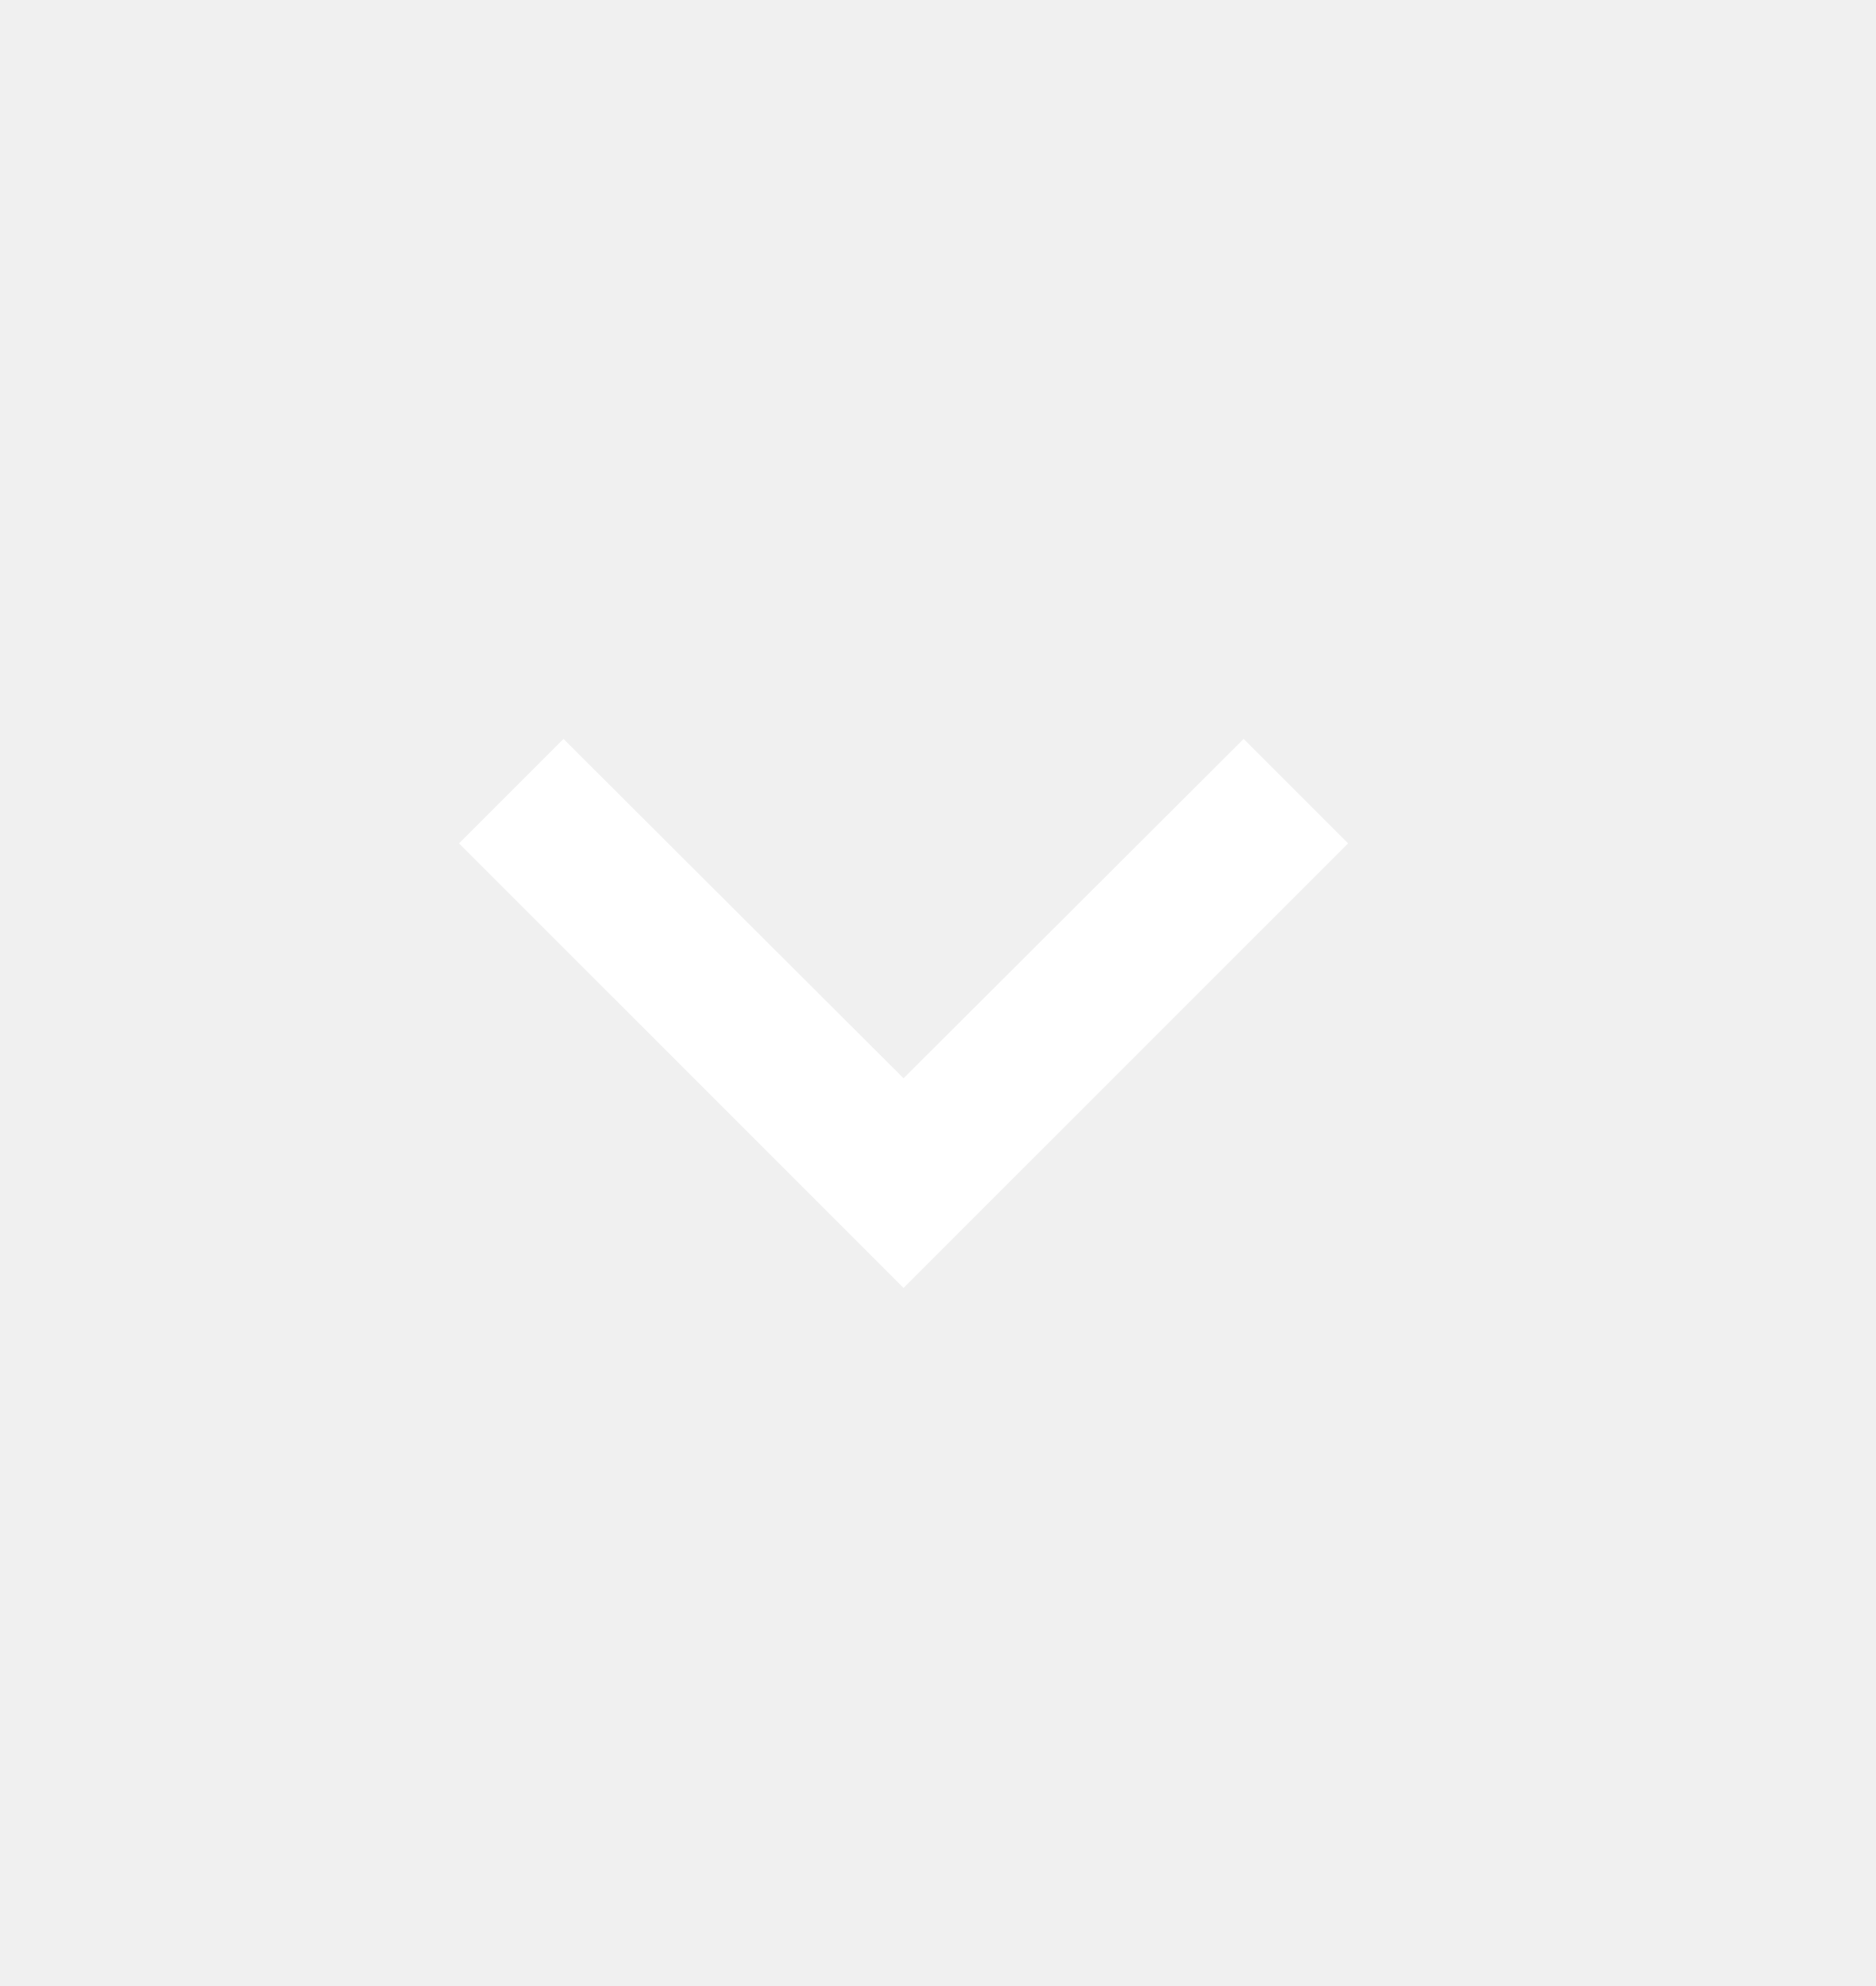
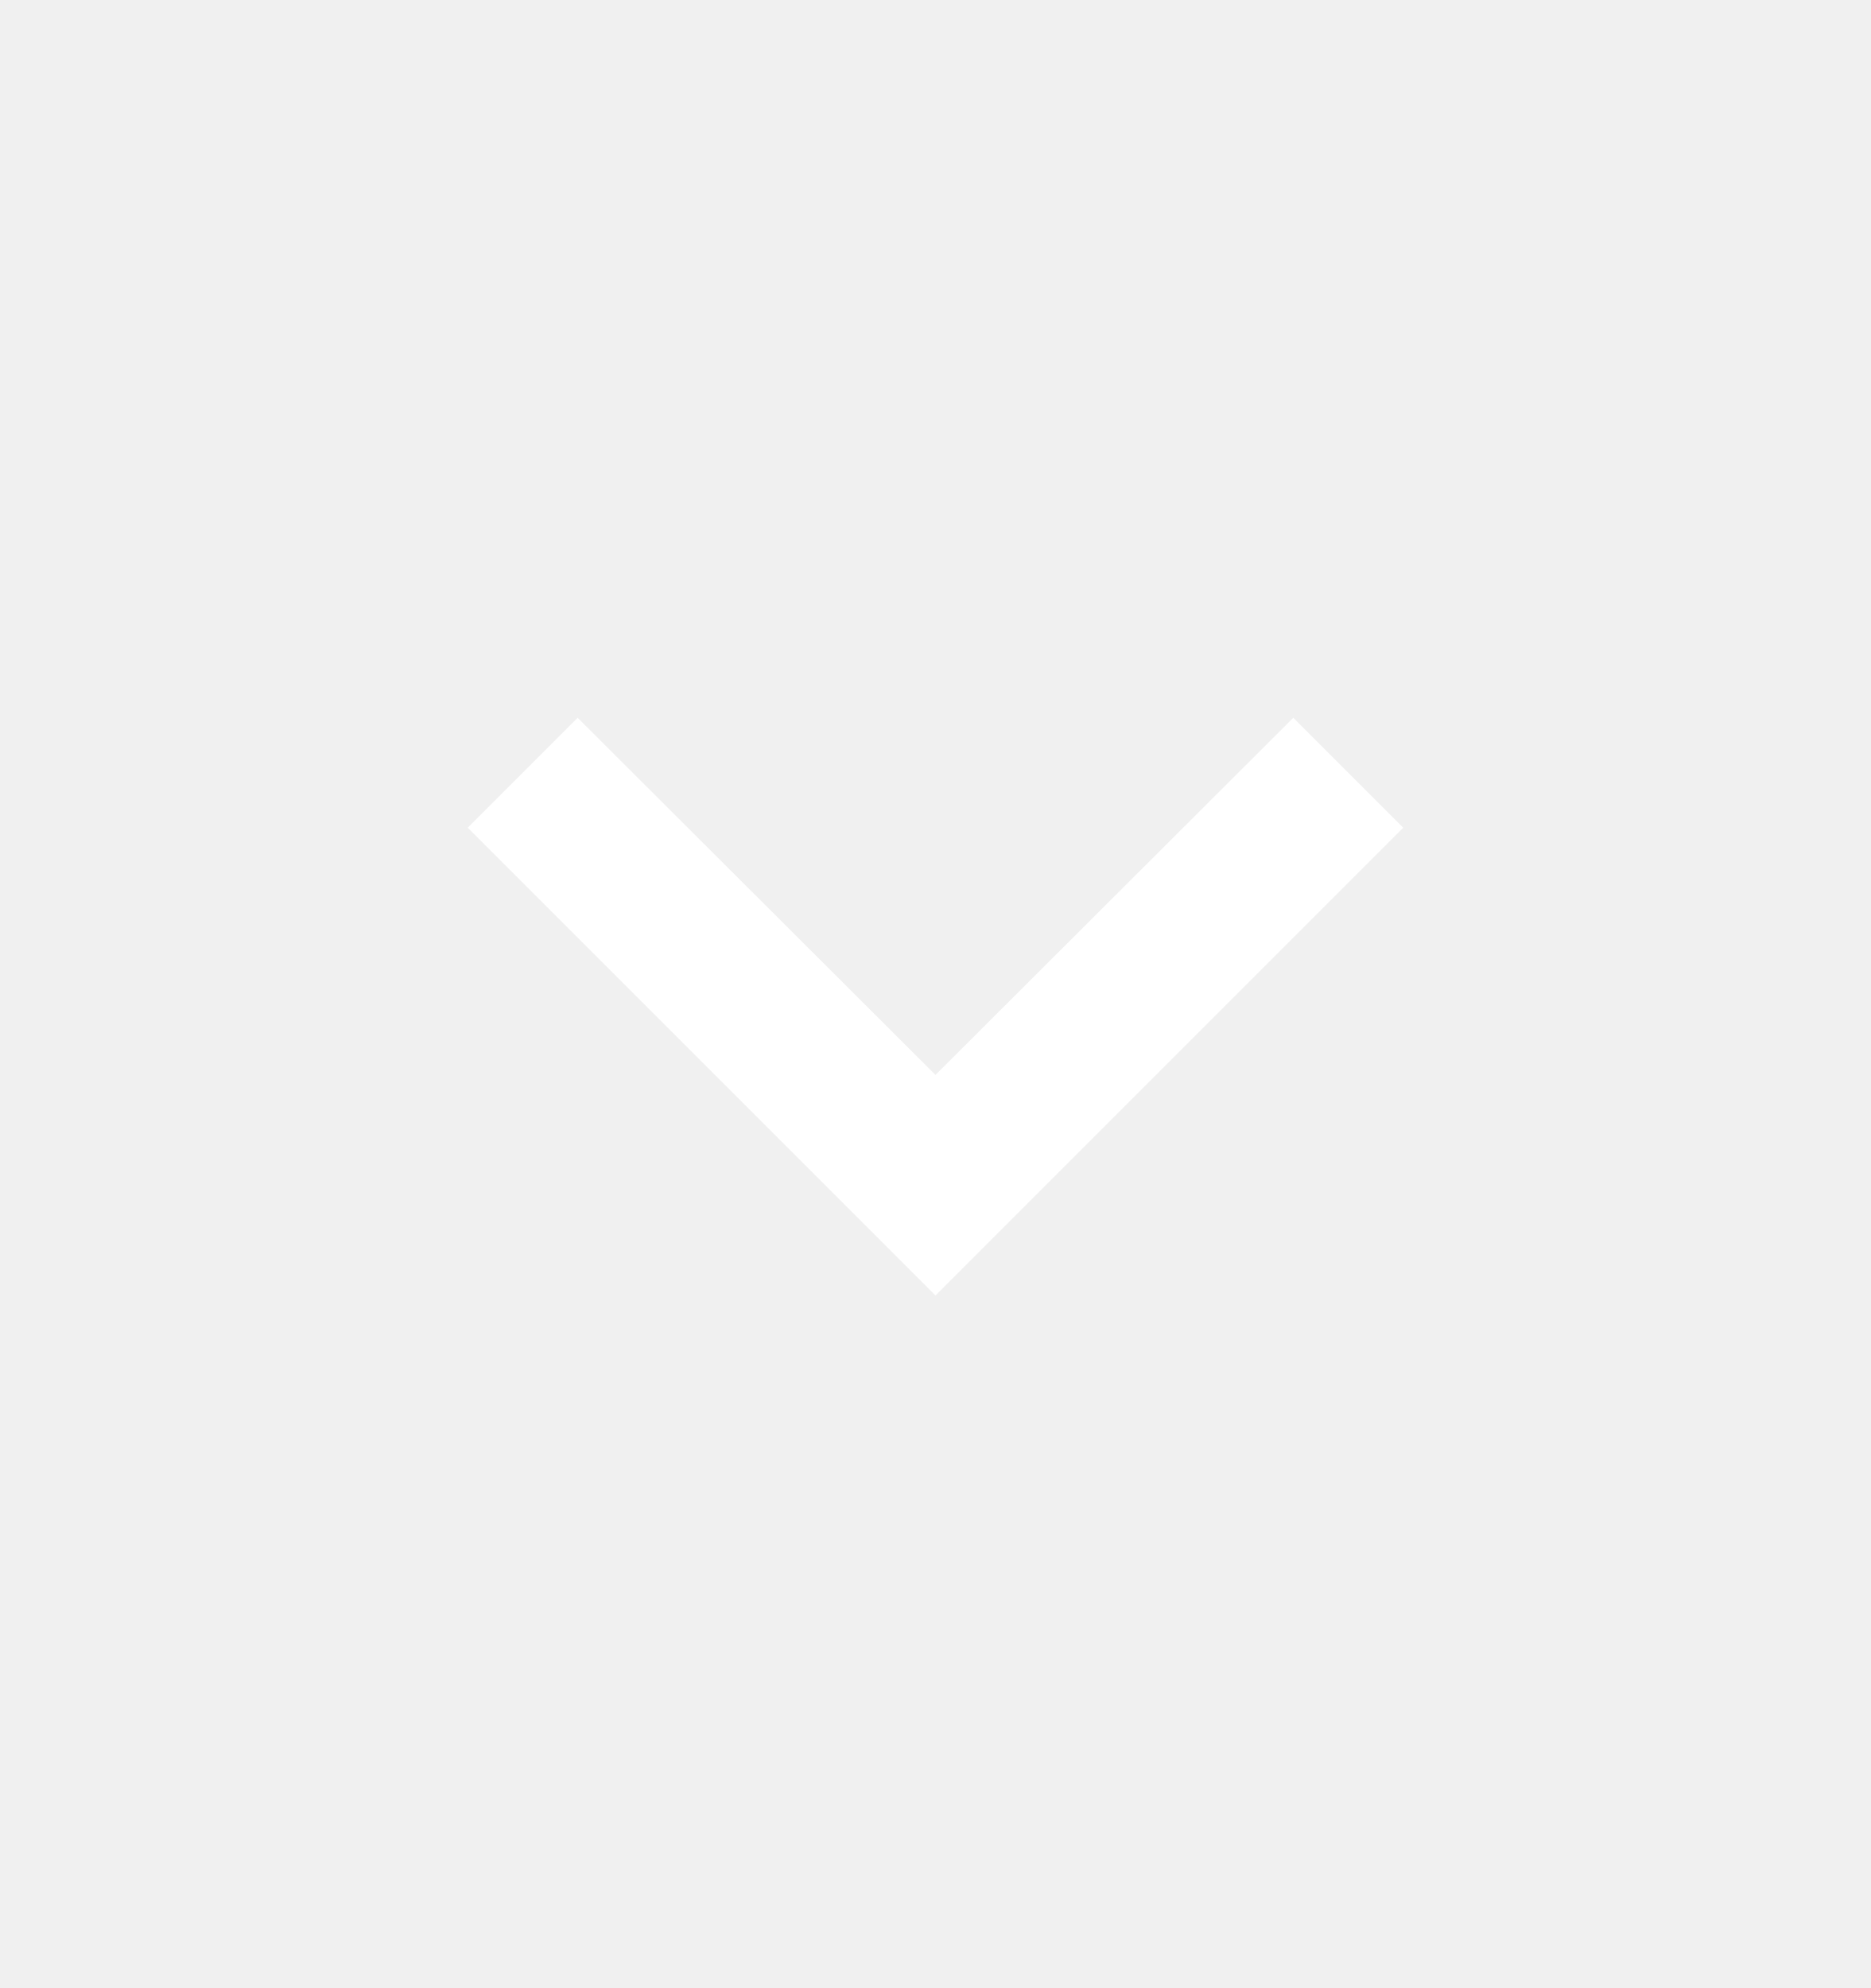
- <svg xmlns="http://www.w3.org/2000/svg" width="17" height="18" viewBox="0 0 17 18" fill="none">
-   <path d="M11.274 6.697L8.191 9.773L5.108 6.697L4.161 7.644L8.191 11.673L12.221 7.644L11.274 6.697Z" fill="white" />
+ <svg xmlns="http://www.w3.org/2000/svg" width="16" height="17" viewBox="0 0 16 17" fill="none">
+   <path d="M11.06 6.138L8 9.192L4.94 6.138L4 7.078L8 11.078L12 7.078L11.06 6.138Z" fill="white" />
</svg>
